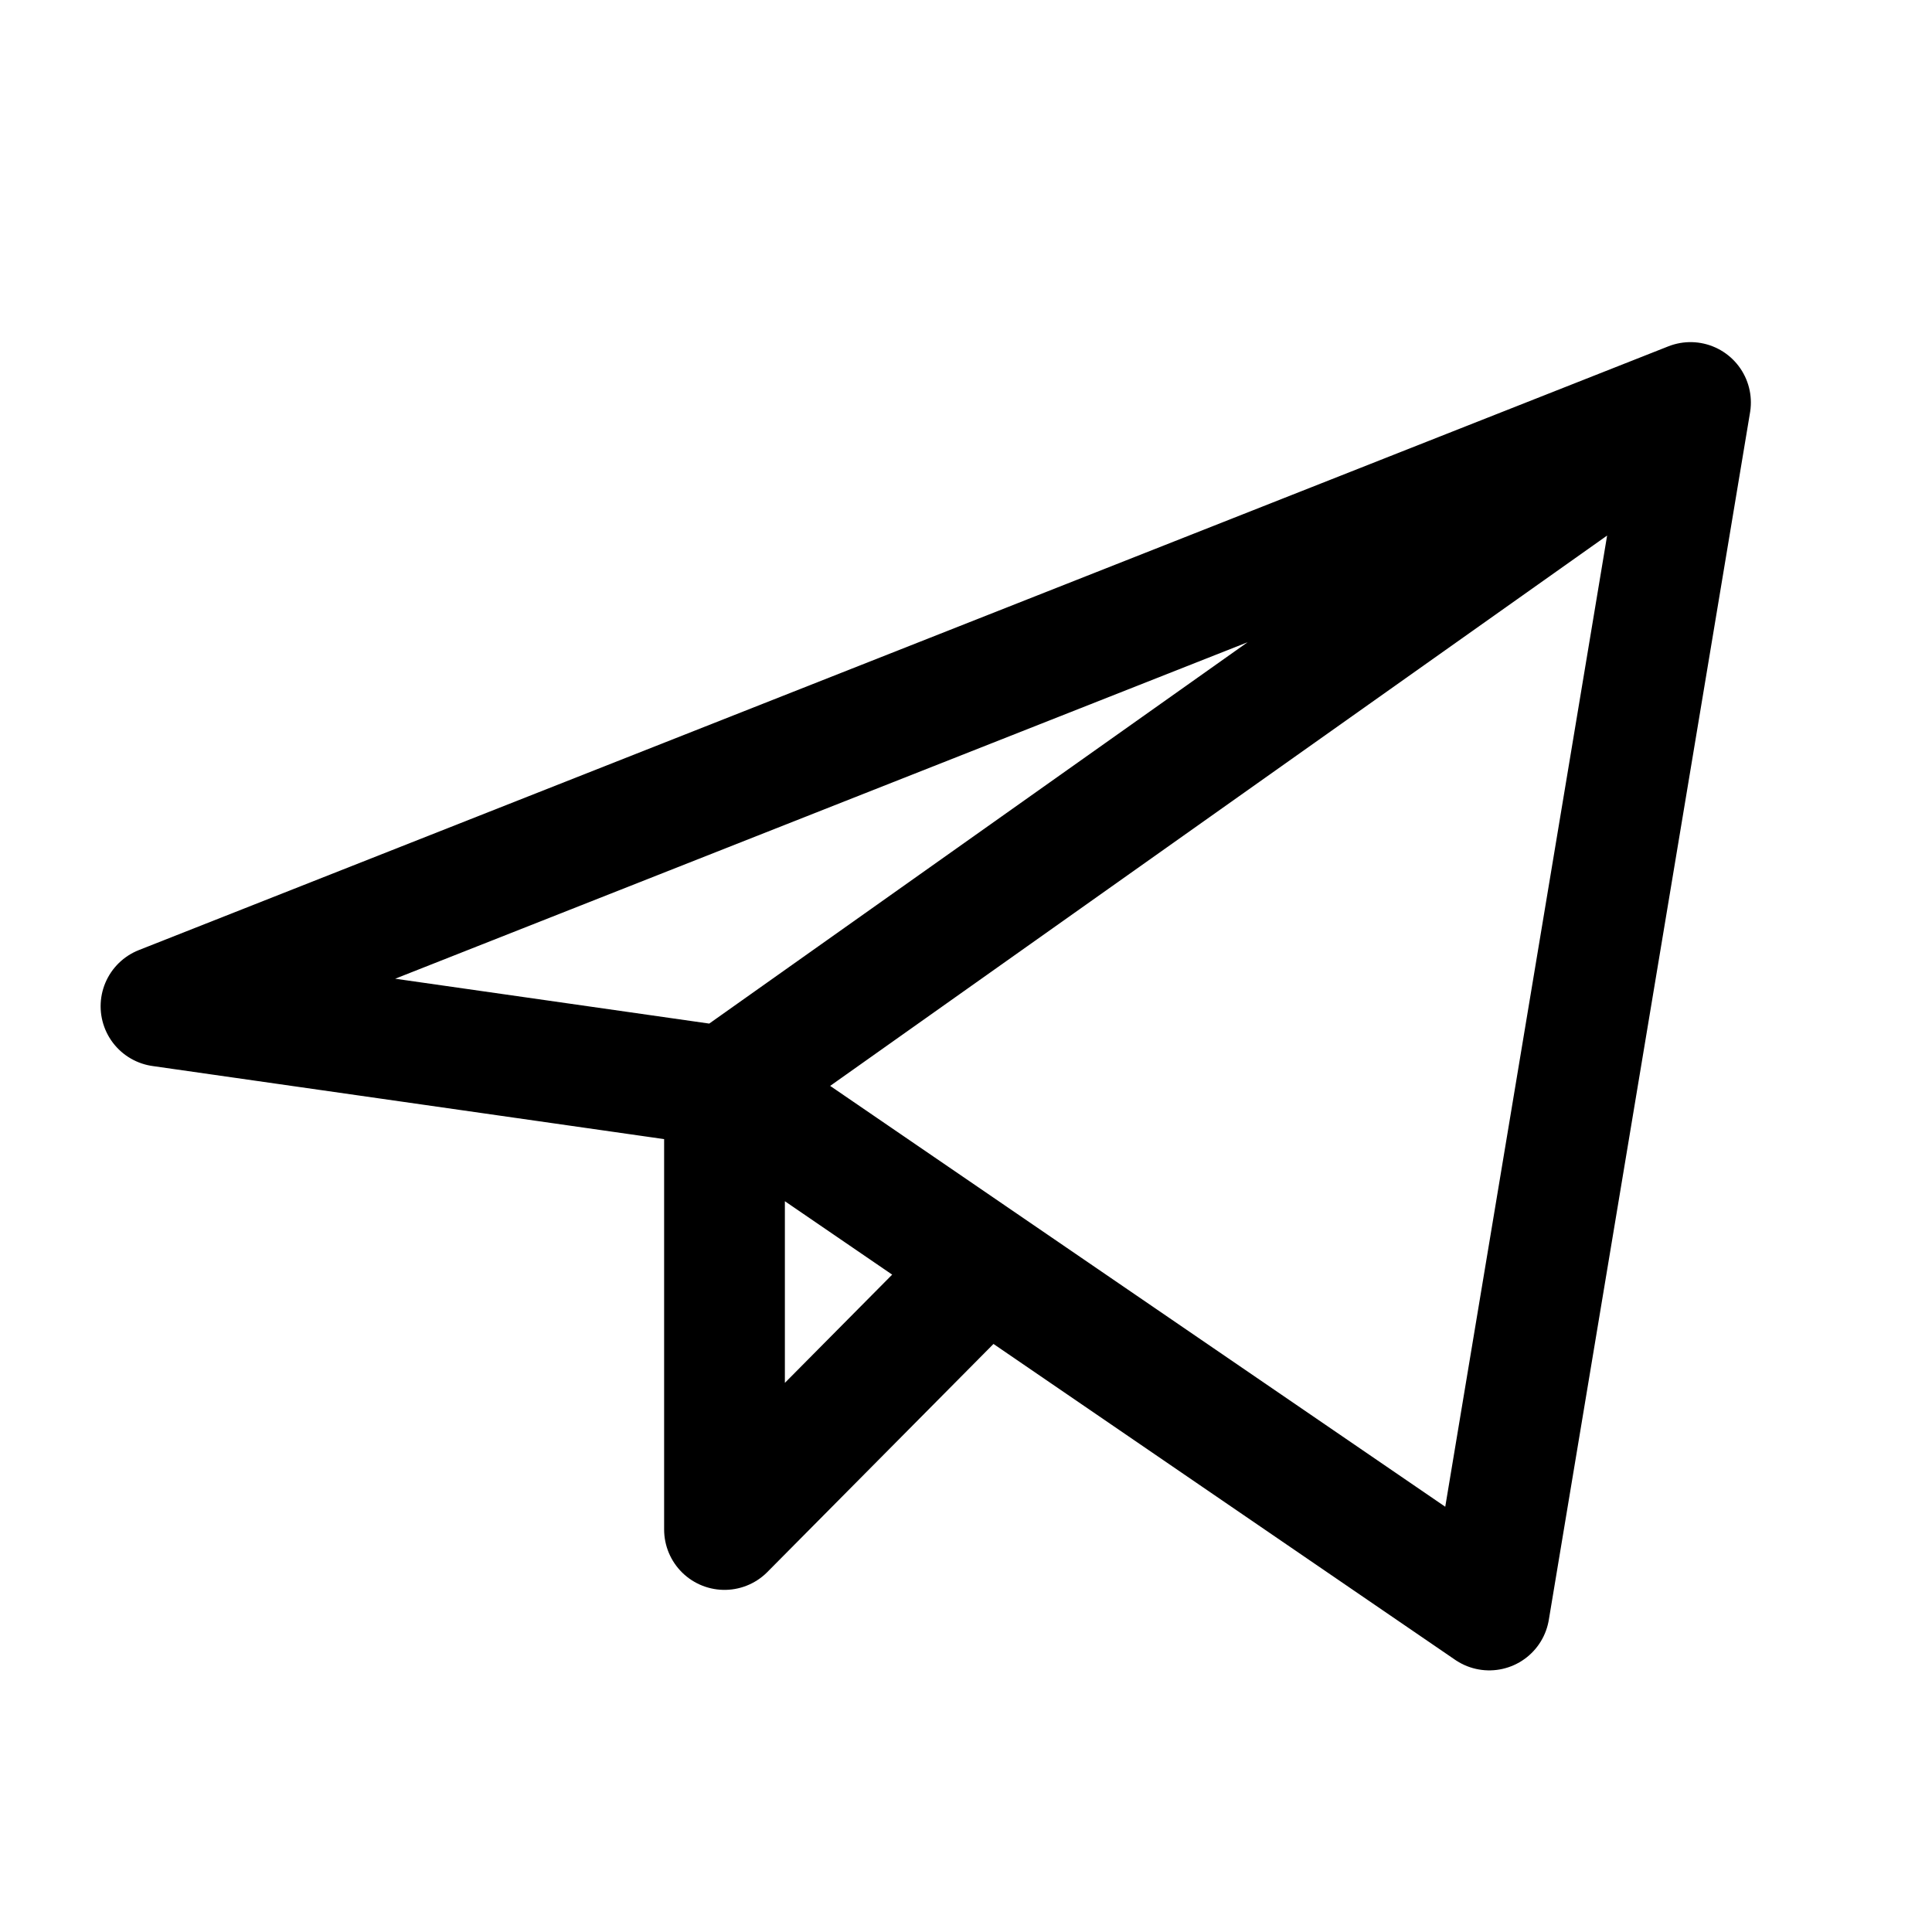
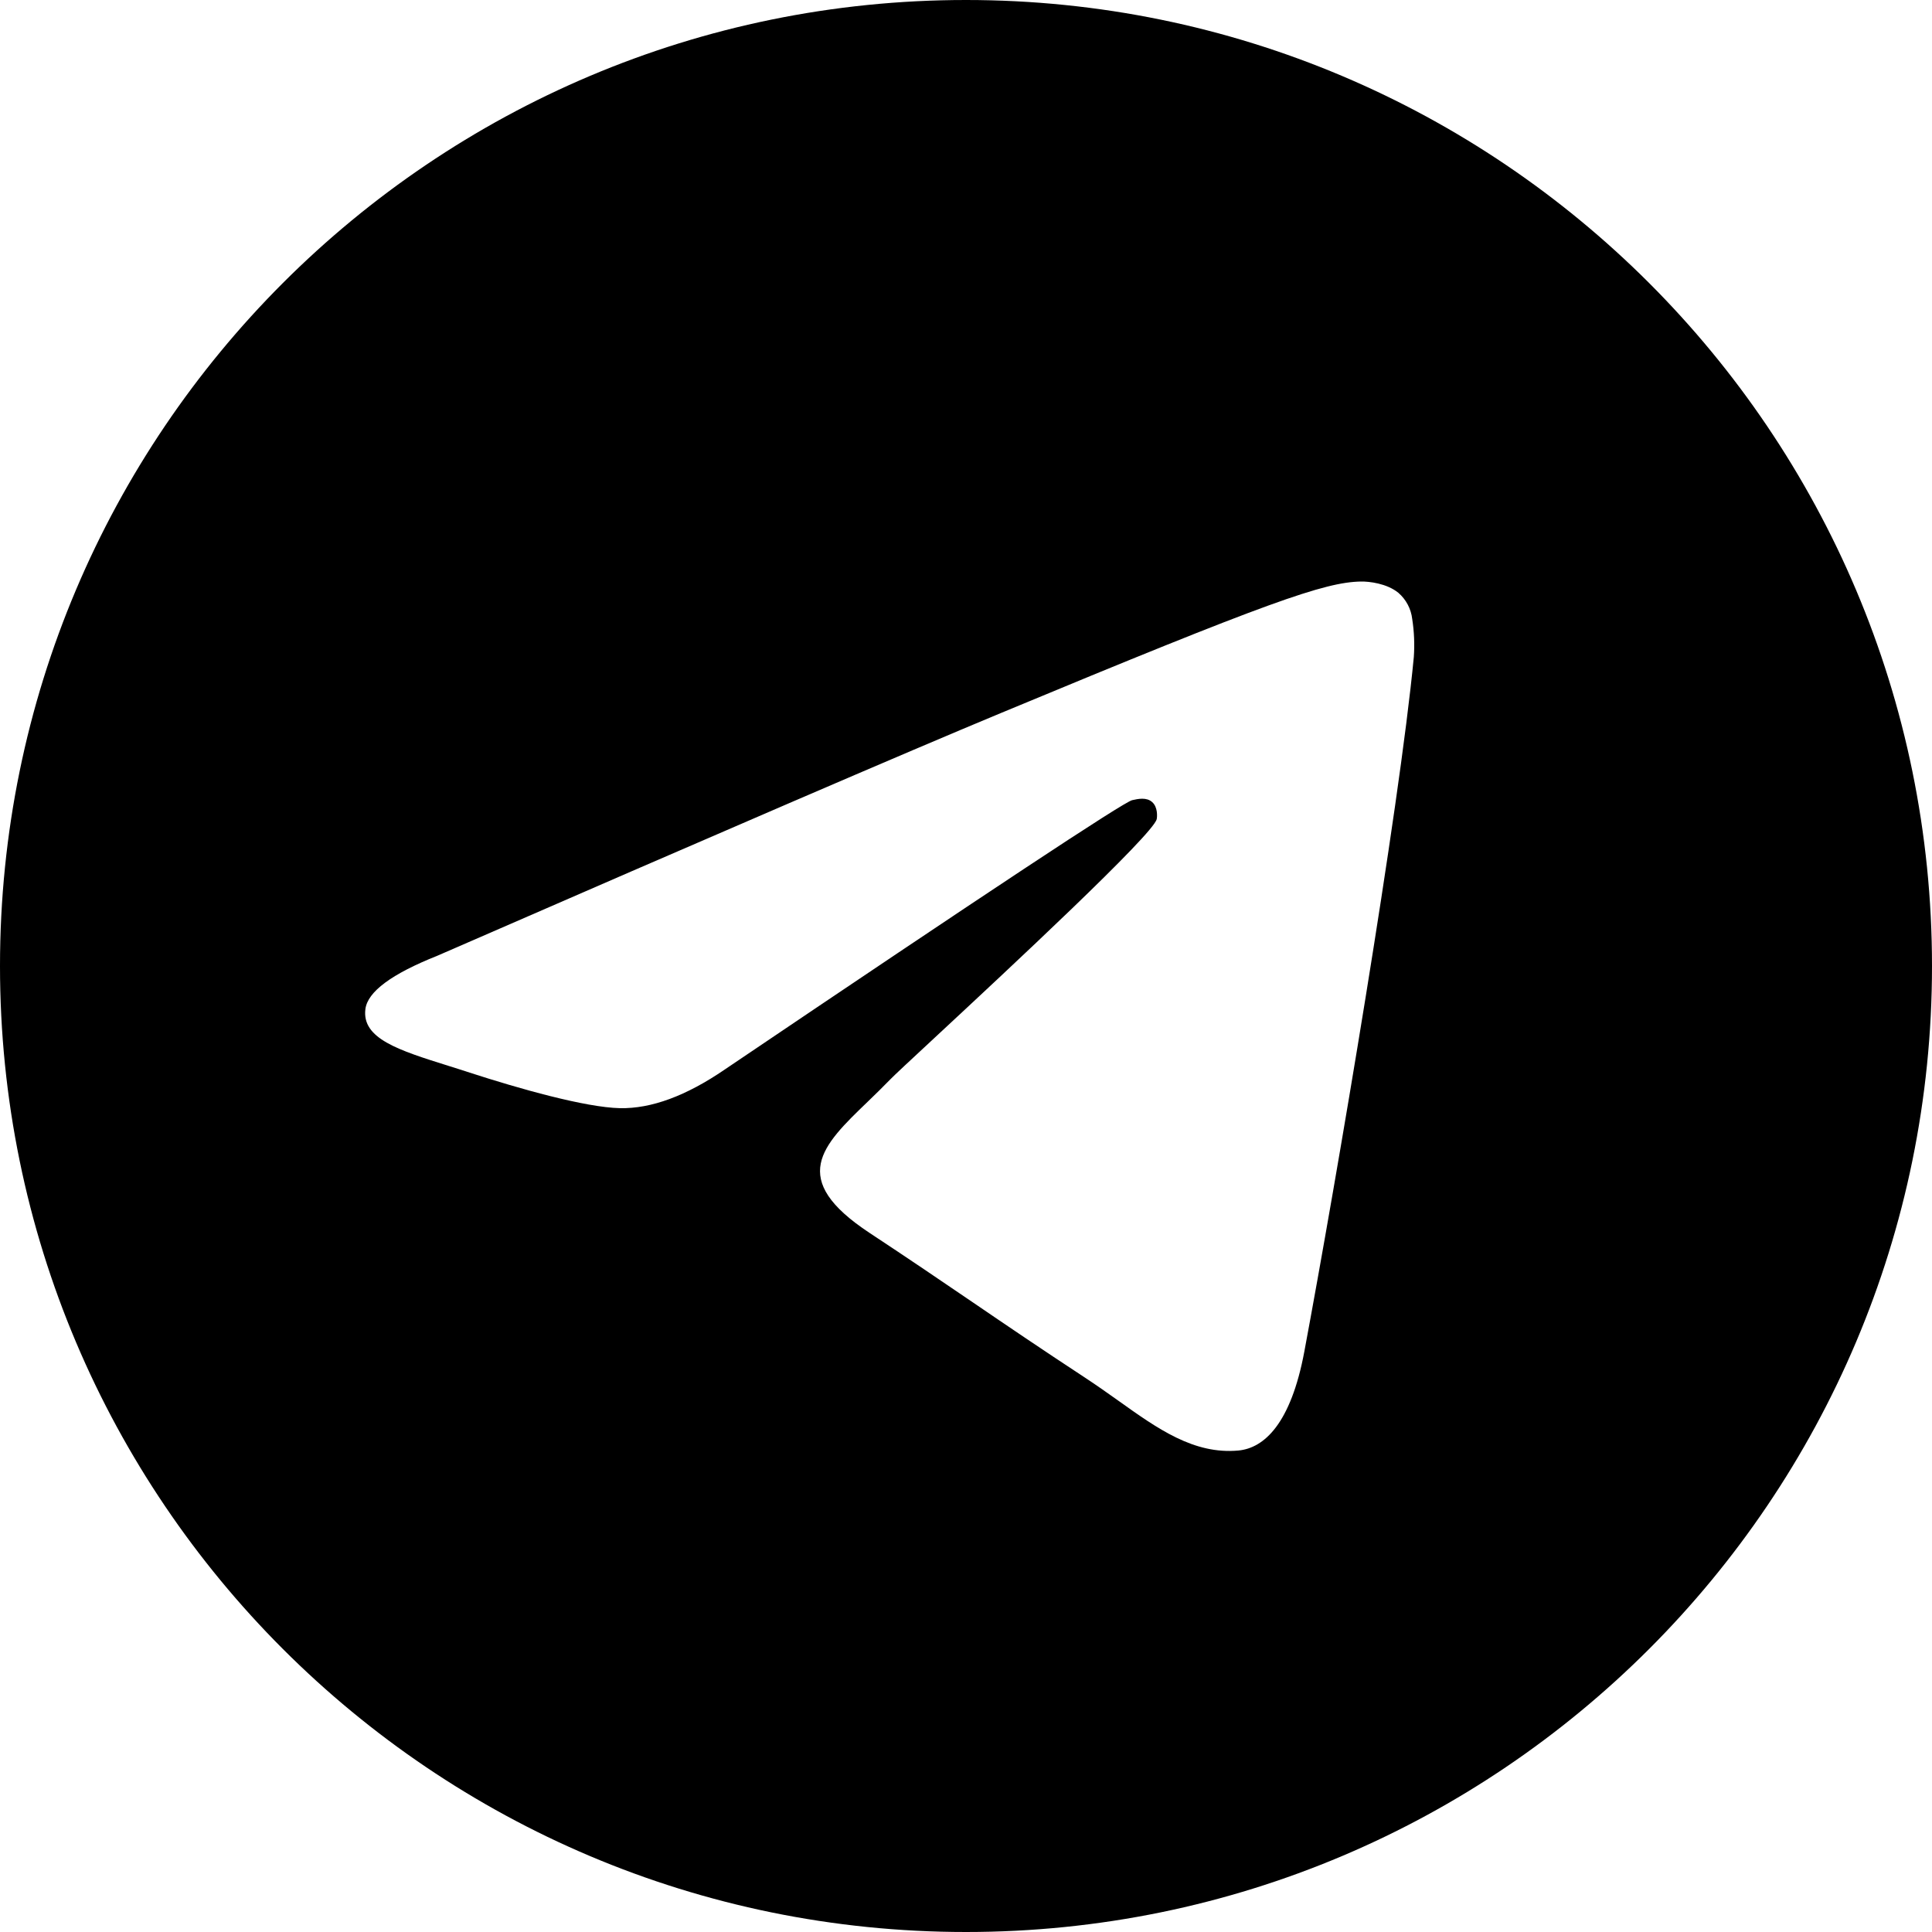
- <svg xmlns="http://www.w3.org/2000/svg" width="24px" height="24px" stroke-width="1.5" viewBox="0 0 24 24" fill="none" color="currentColor">
-   <path d="M21 5L2 12.5l7 1M21 5l-2.5 15L9 13.5M21 5L9 13.5m0 0V19l3.249-3.277" stroke="currentColor" stroke-width="1.5" stroke-linecap="round" stroke-linejoin="round" />
+ <svg xmlns="http://www.w3.org/2000/svg" width="36" height="36" viewBox="0 0 24 24" fill="currentColor" stroke-width="2" class="ai ai-TelegramFill">
+   <g clip-path="url(#clip0_331_272)">
+     <path fill-rule="evenodd" clip-rule="evenodd" d="M24 12c0 6.627-5.373 12-12 12S0 18.627 0 12 5.373 0 12 0s12 5.373 12 12zM12.43 8.859c-1.167.485-3.5 1.49-6.998 3.014-.568.226-.866.447-.893.663-.046.366.412.51 1.034.705.085.027.173.054.263.084.613.199 1.437.432 1.865.441.389.008.823-.152 1.302-.48 3.268-2.207 4.955-3.322 5.061-3.346.075-.017.179-.039.249.024.07.062.063.18.056.212-.046.193-1.84 1.862-2.77 2.726-.29.269-.495.46-.537.504-.094.097-.19.19-.282.279-.57.548-.996.96.024 1.632.49.323.882.59 1.273.856.427.291.853.581 1.405.943.14.092.274.187.405.28.497.355.944.673 1.496.623.32-.03.652-.331.82-1.23.397-2.126 1.179-6.73 1.36-8.628a2.111 2.111 0 0 0-.02-.472.506.506 0 0 0-.172-.325c-.143-.117-.365-.142-.465-.14-.451.008-1.143.249-4.476 1.635z" />
+   </g>
+   <defs>
+     <clipPath id="clip0_331_272">
+       <rect width="24" height="24" />
+     </clipPath>
+   </defs>
</svg>
